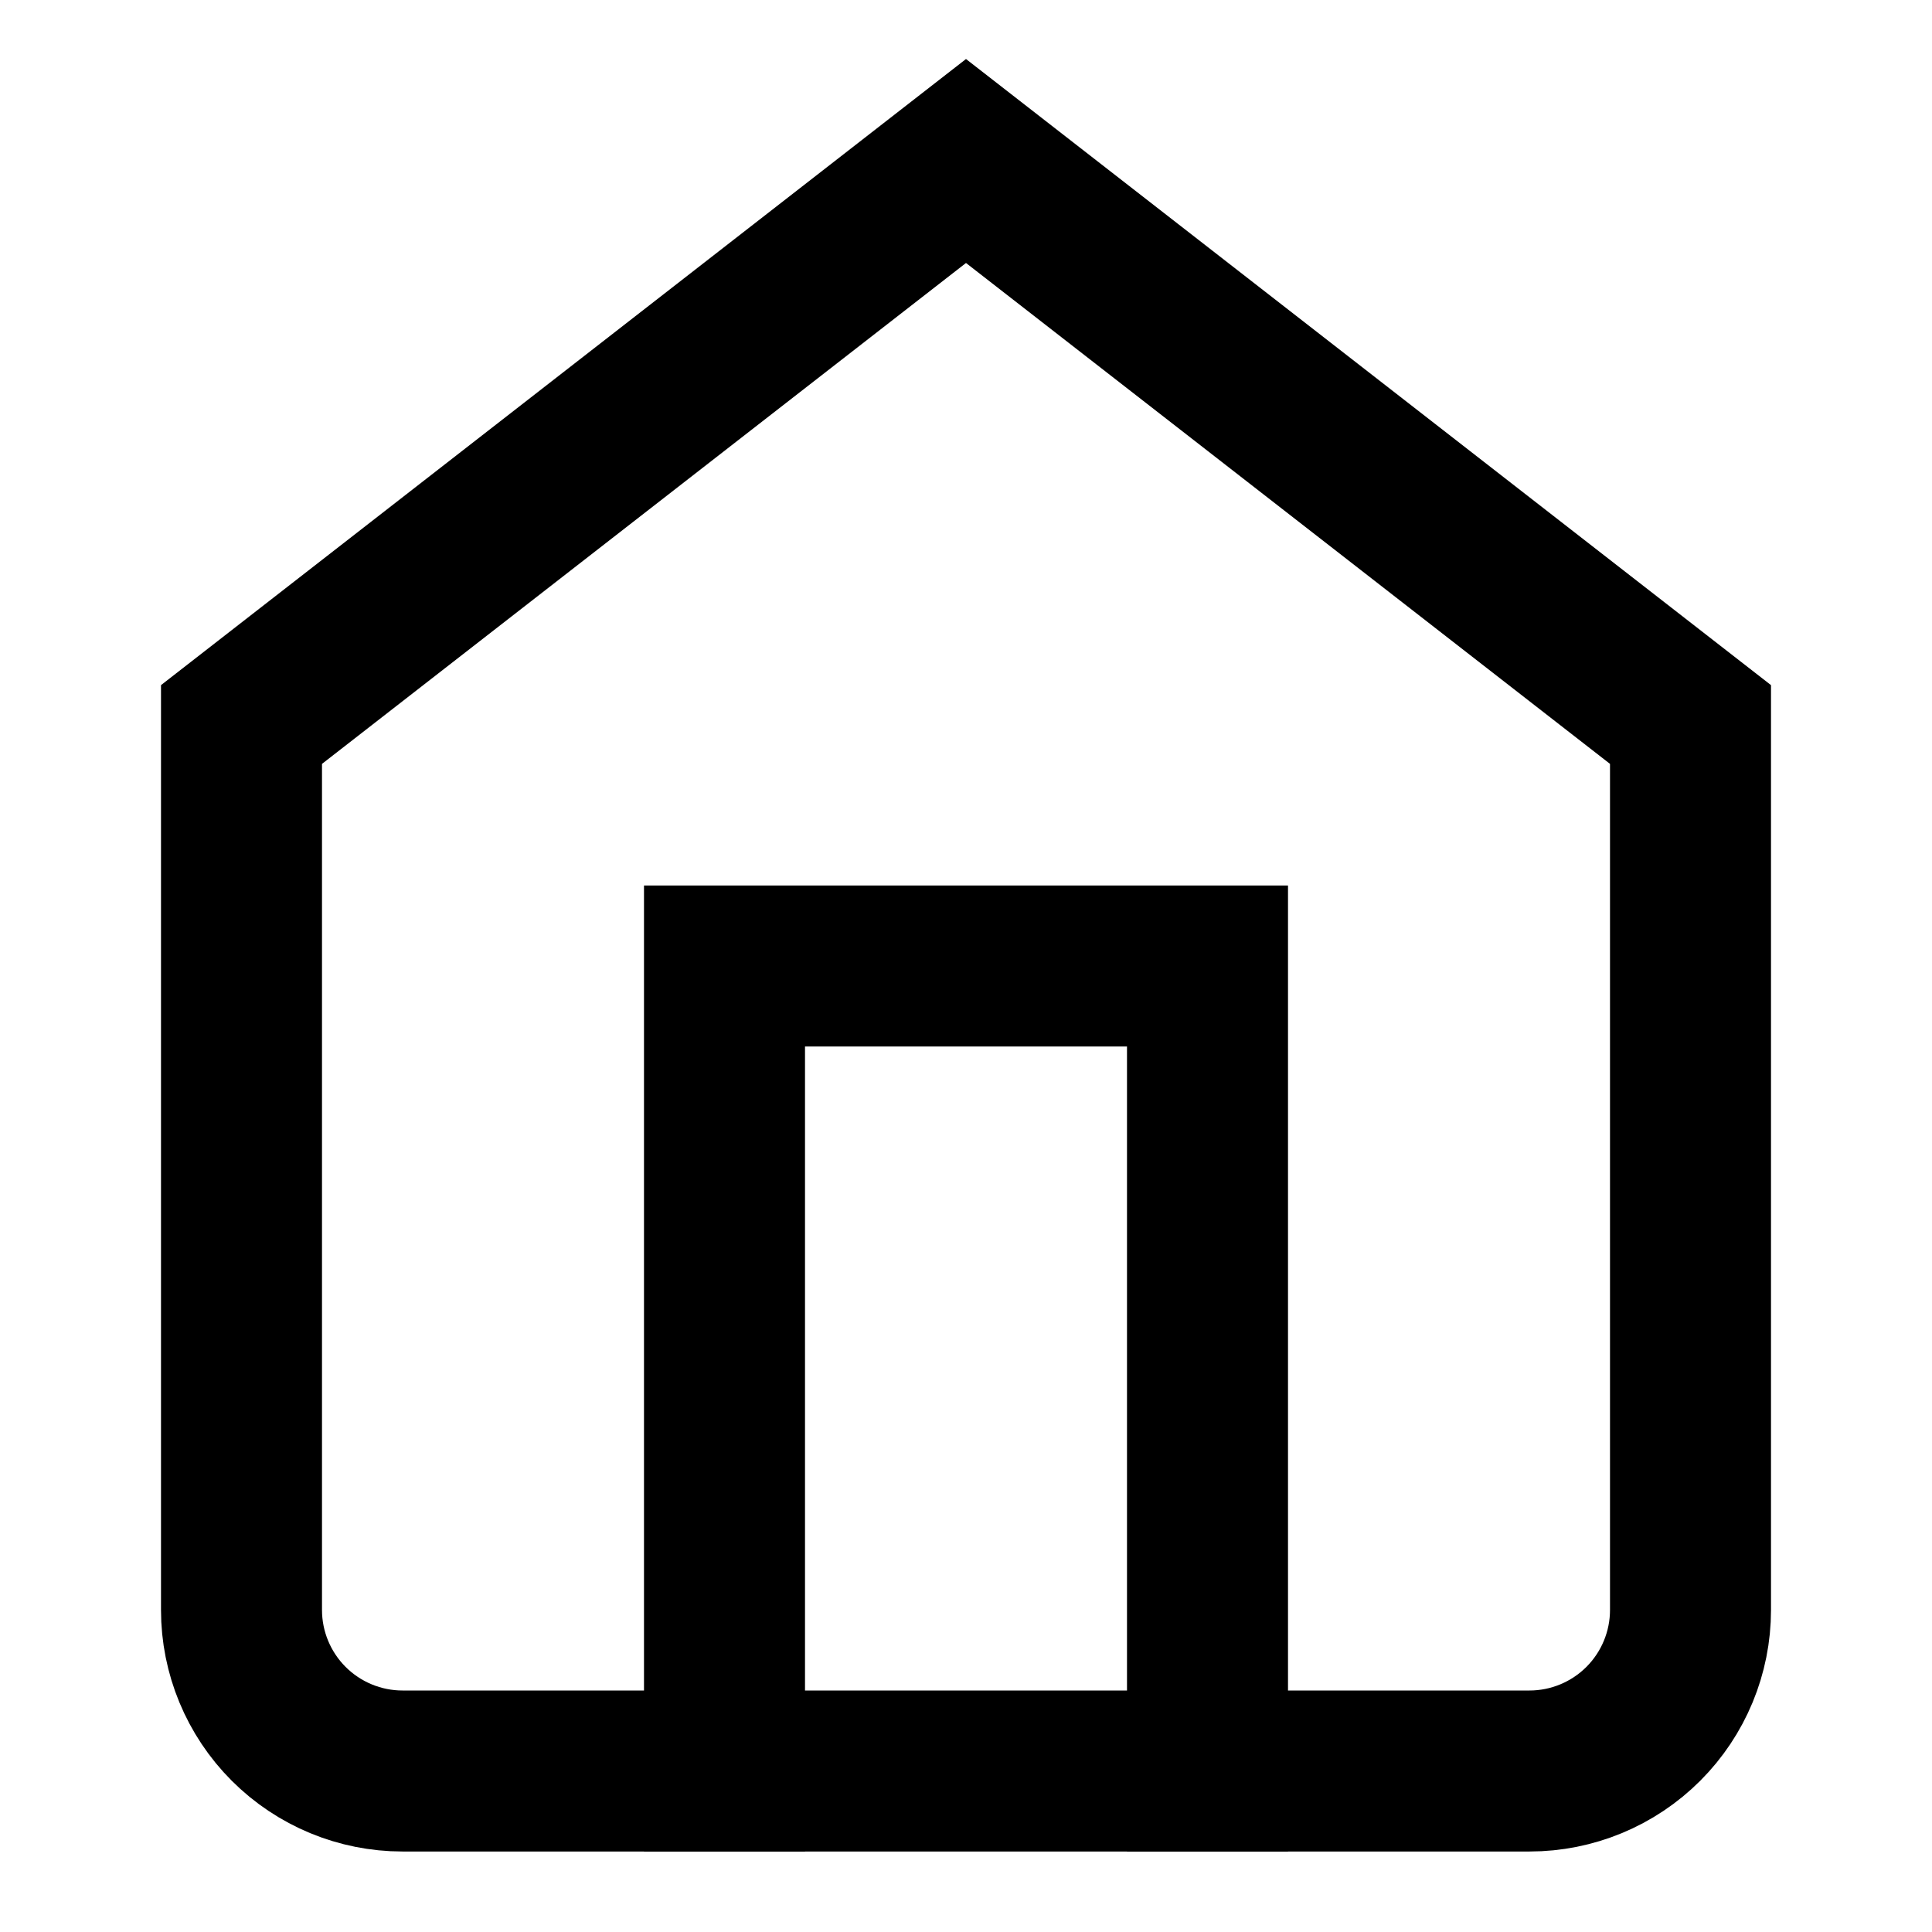
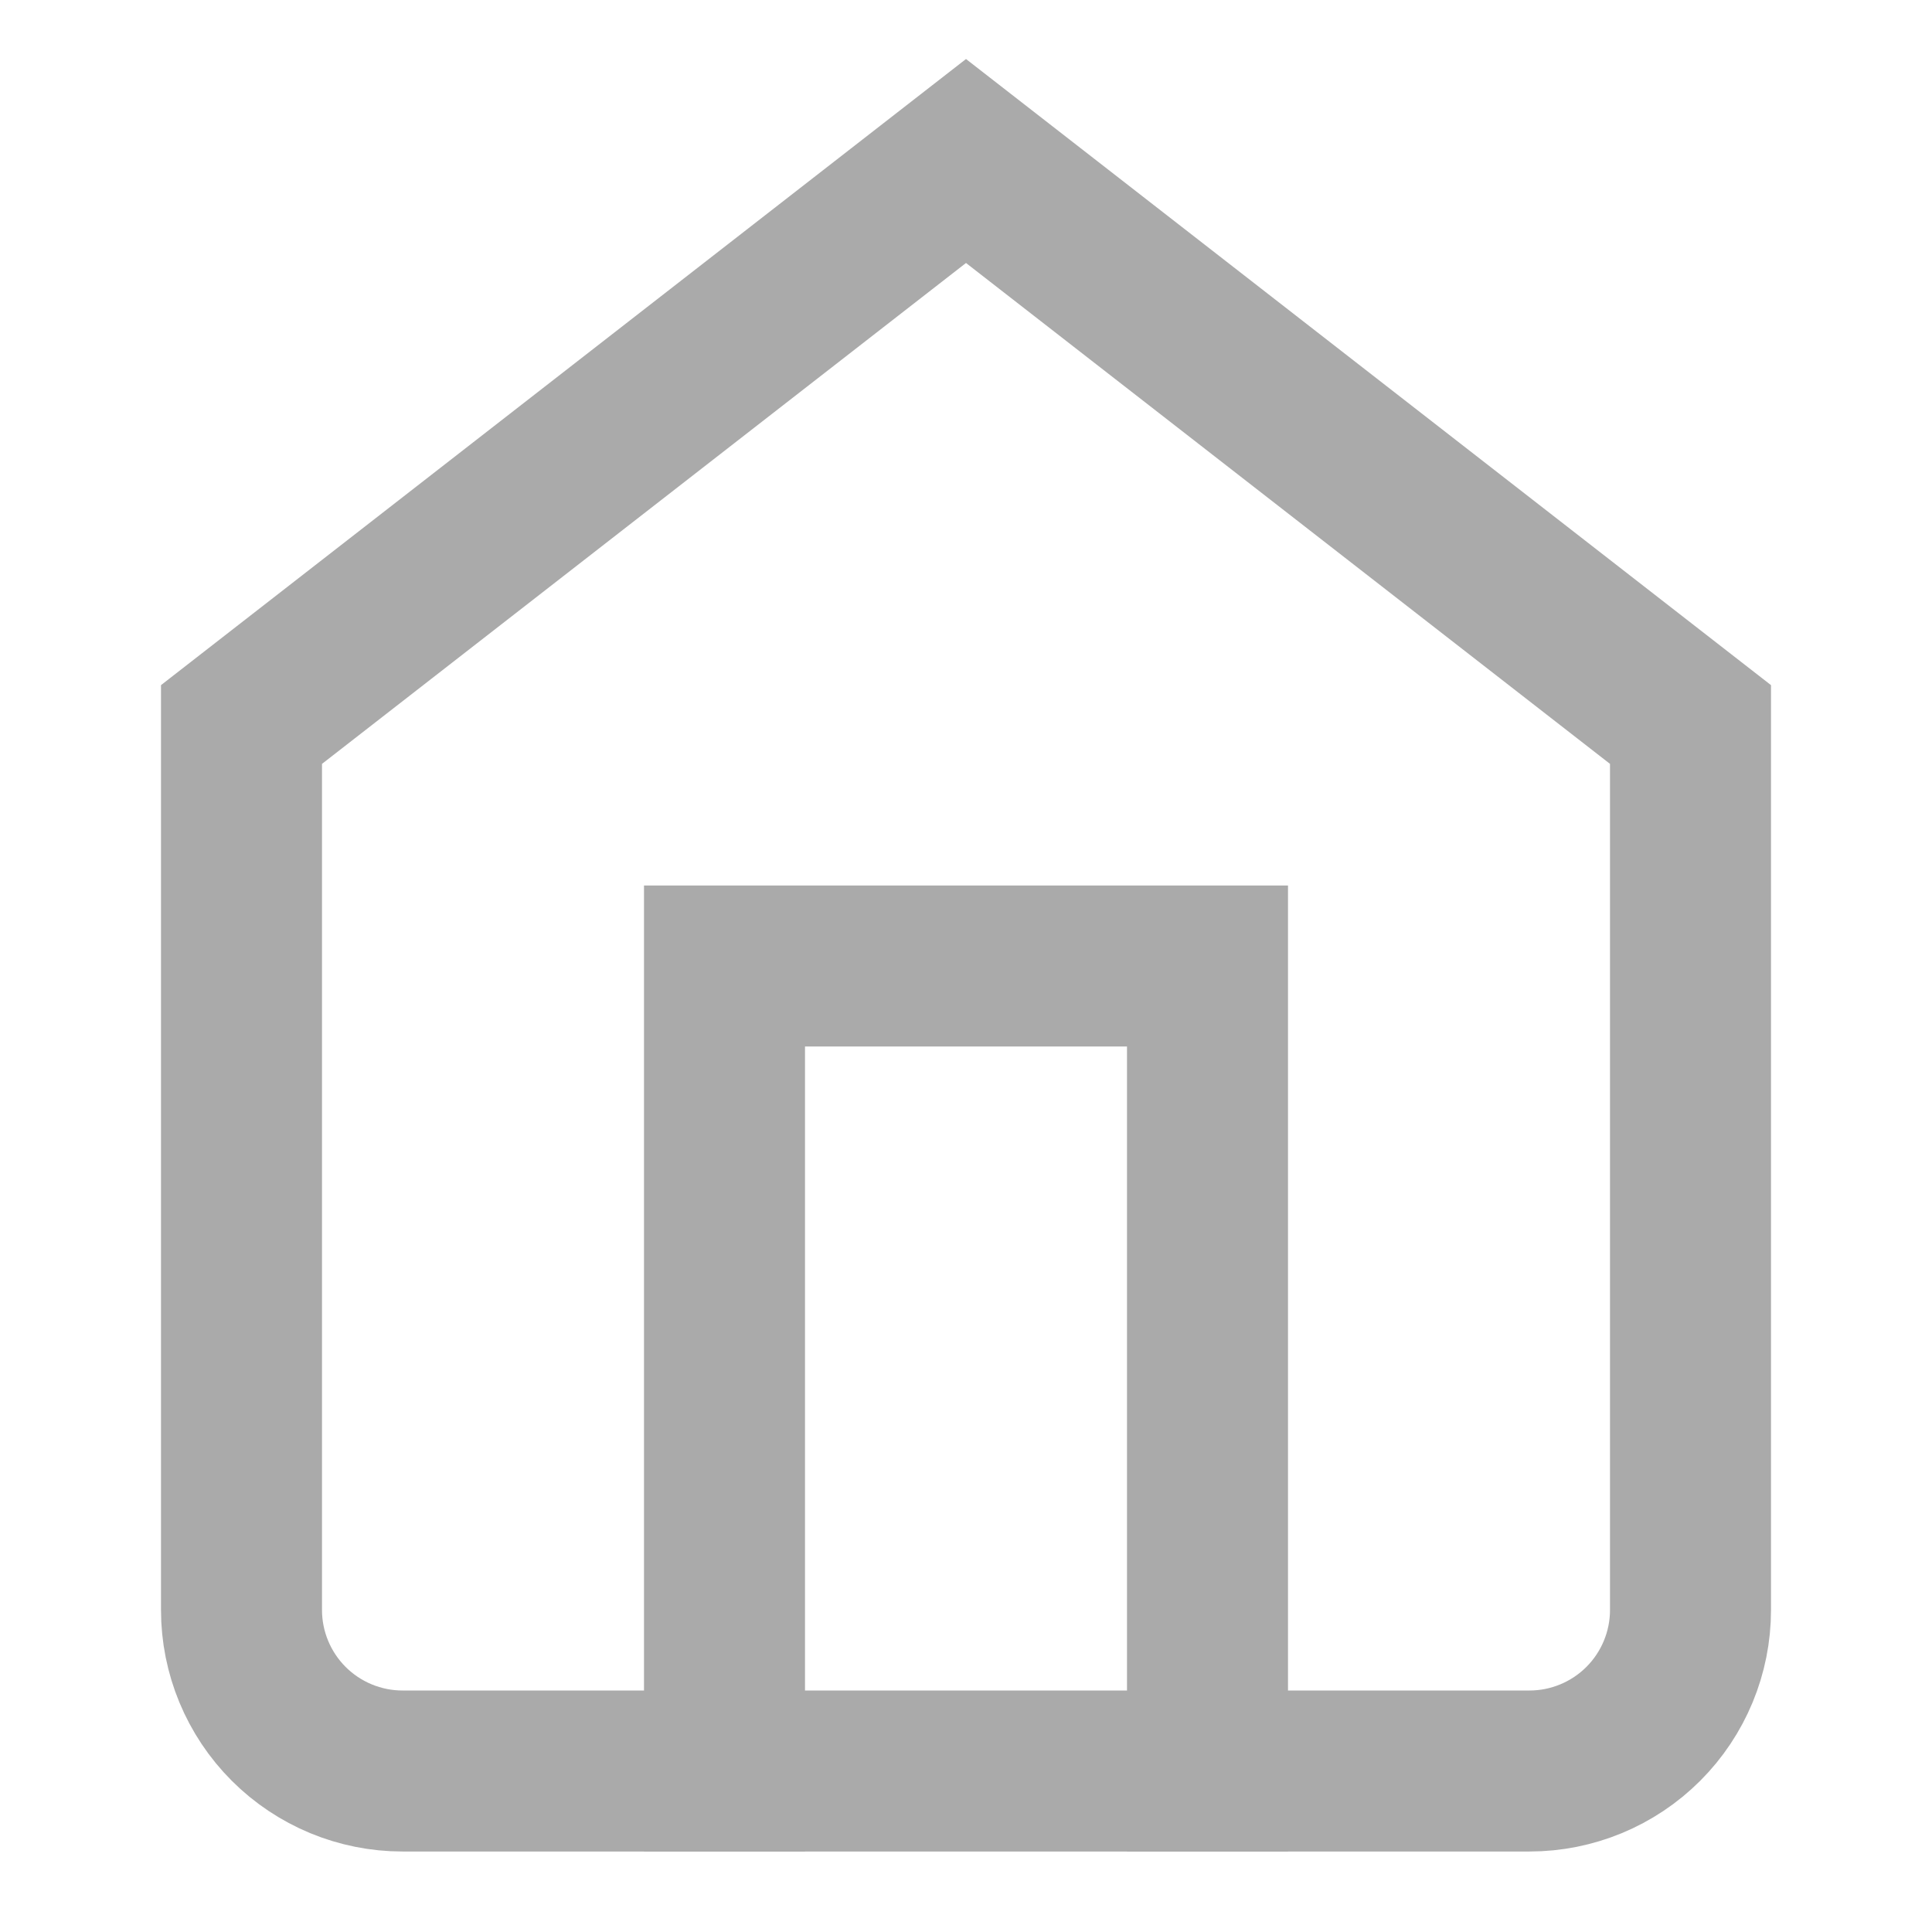
<svg xmlns="http://www.w3.org/2000/svg" width="24" height="24" viewBox="0 0 24 24" fill="none">
-   <path d="M3 9L12 2L21 9V20C21 20.53 20.789 21.039 20.414 21.414C20.039 21.789 19.53 22 19 22H5C4.47 22 3.961 21.789 3.586 21.414C3.211 21.039 3 20.53 3 20V9Z" stroke="currentColor" stroke-width="2" stroke-linecap="square" />
-   <path d="M9 22V12H15V22" stroke="currentColor" stroke-width="2" stroke-linecap="square" />
+   <path d="M3 9L12 2L21 9V20C21 20.53 20.789 21.039 20.414 21.414C20.039 21.789 19.53 22 19 22H5C4.47 22 3.961 21.789 3.586 21.414C3.211 21.039 3 20.53 3 20V9Z" stroke="#aaaaaa" stroke-width="2" stroke-linecap="square" />
+   <path d="M9 22V12H15V22" stroke="#aaaaaa" stroke-width="2" stroke-linecap="square" />
</svg>
